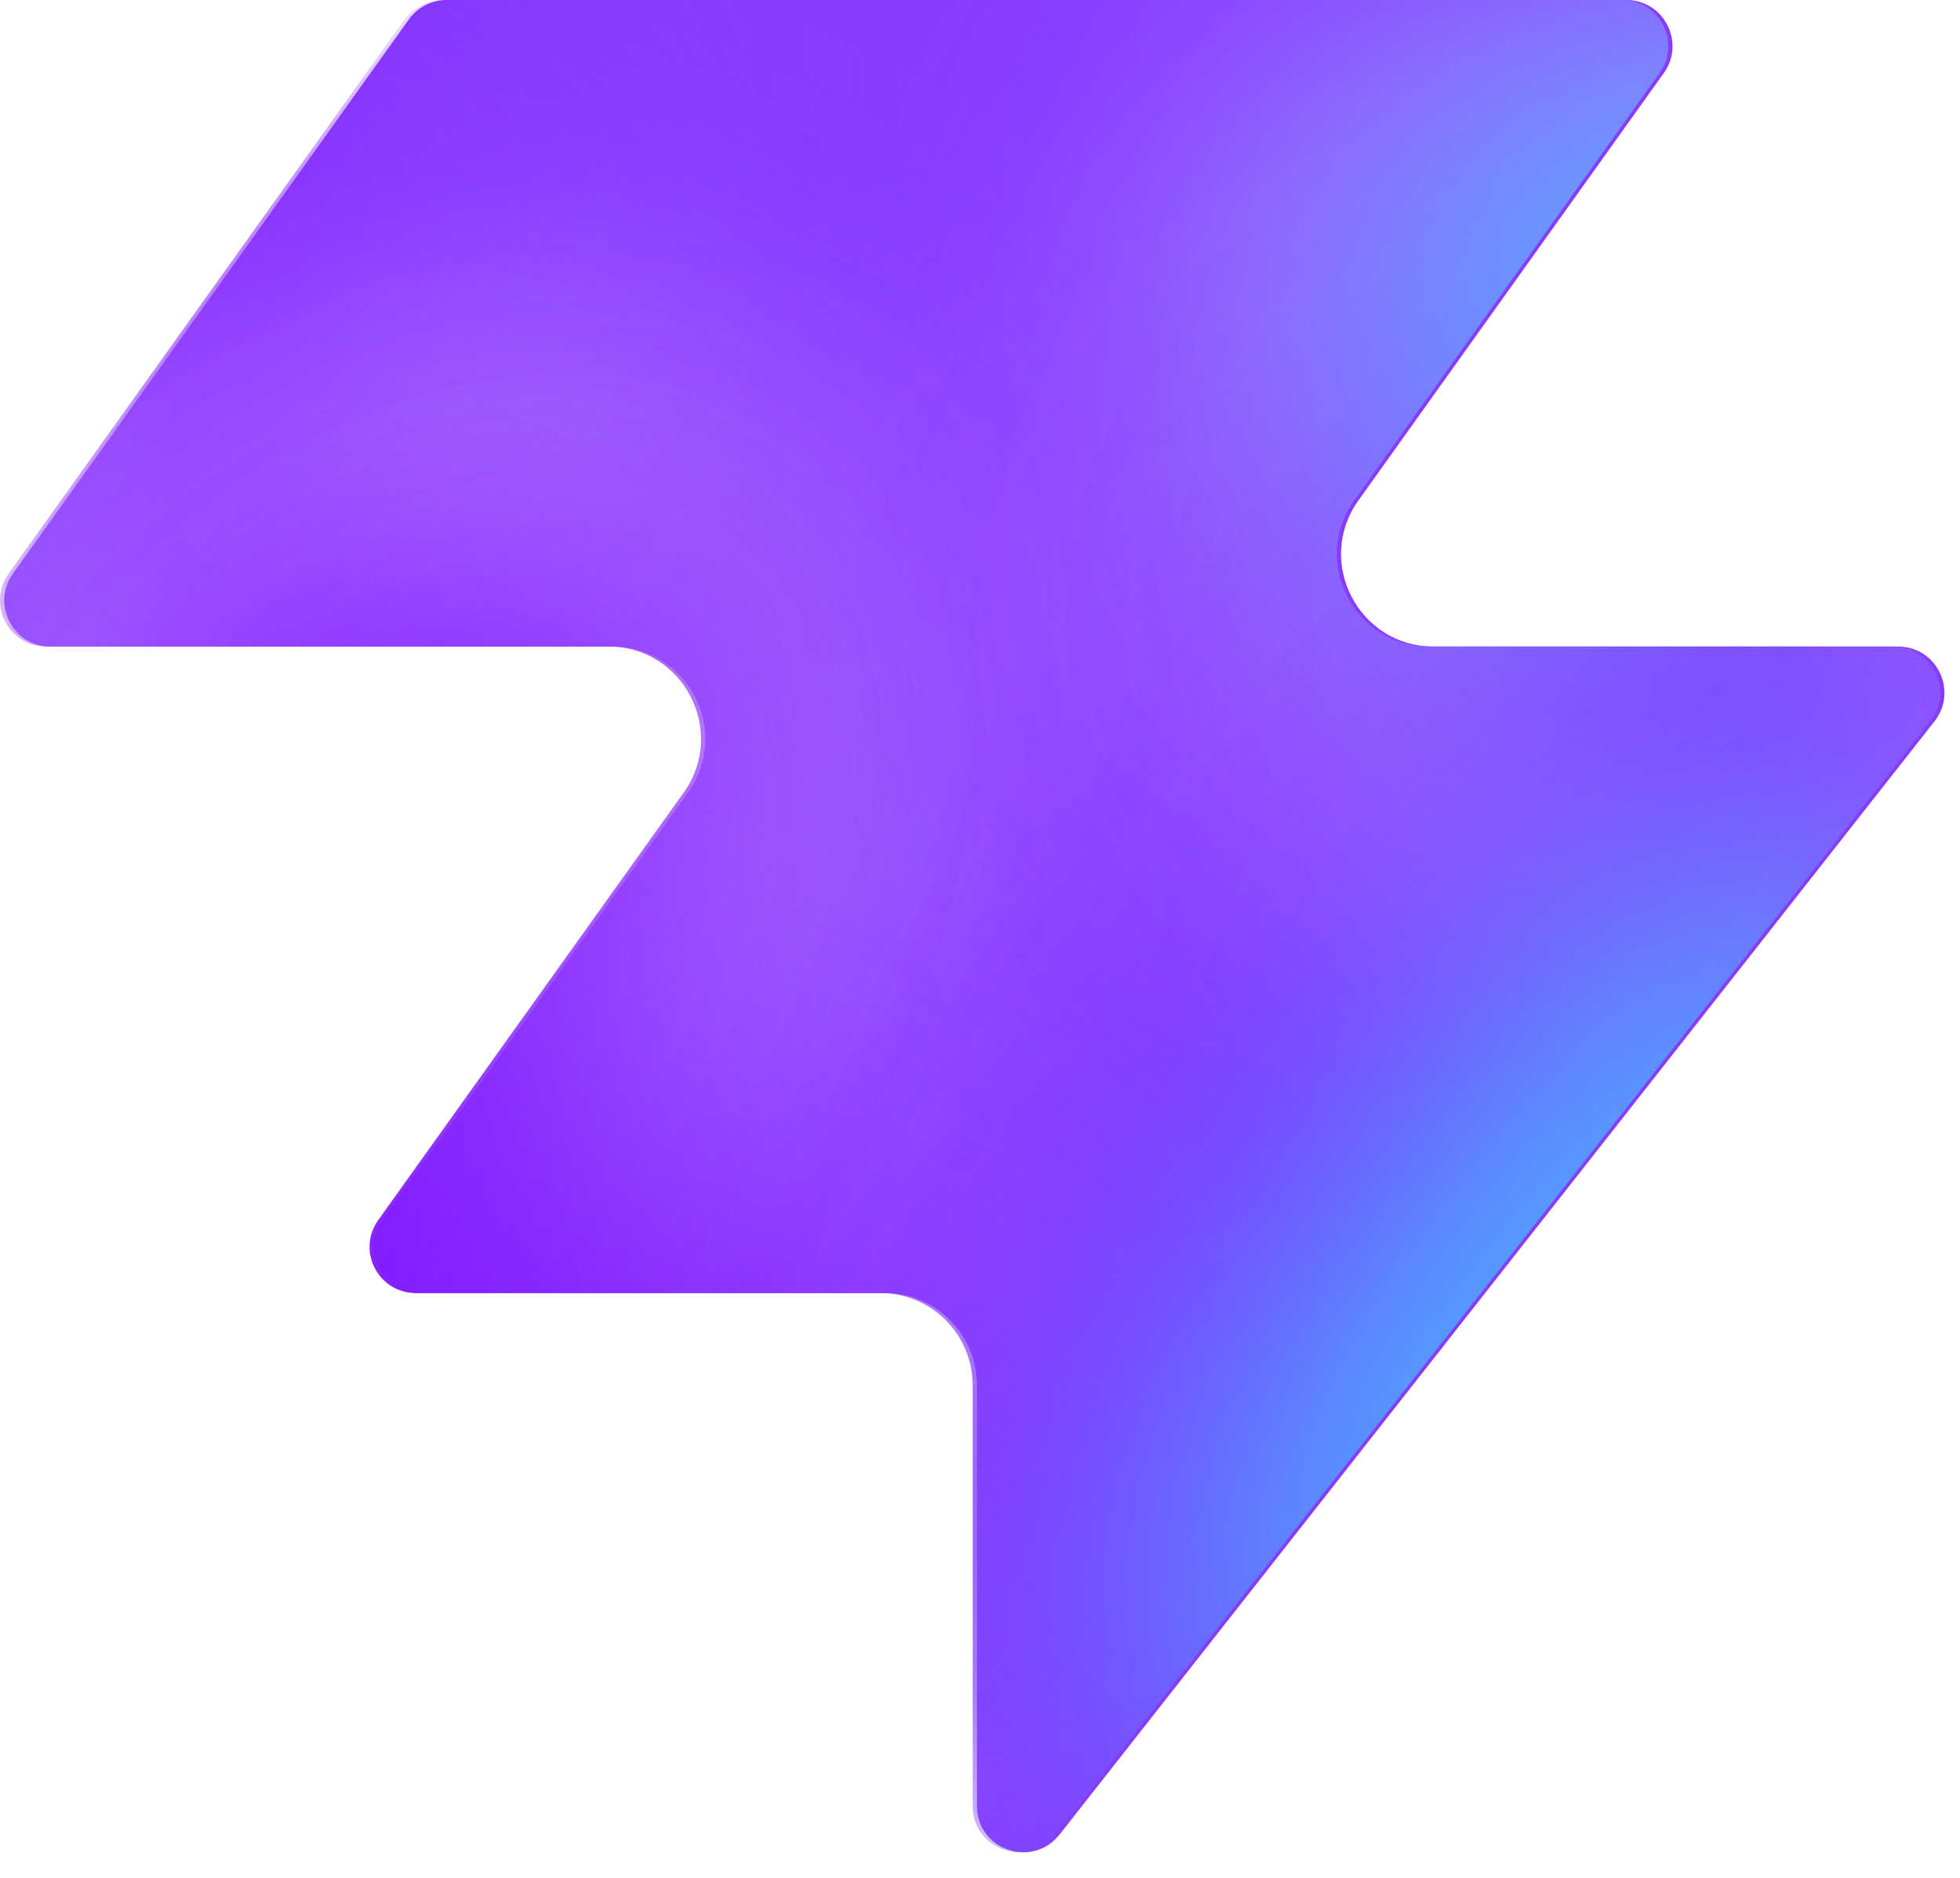
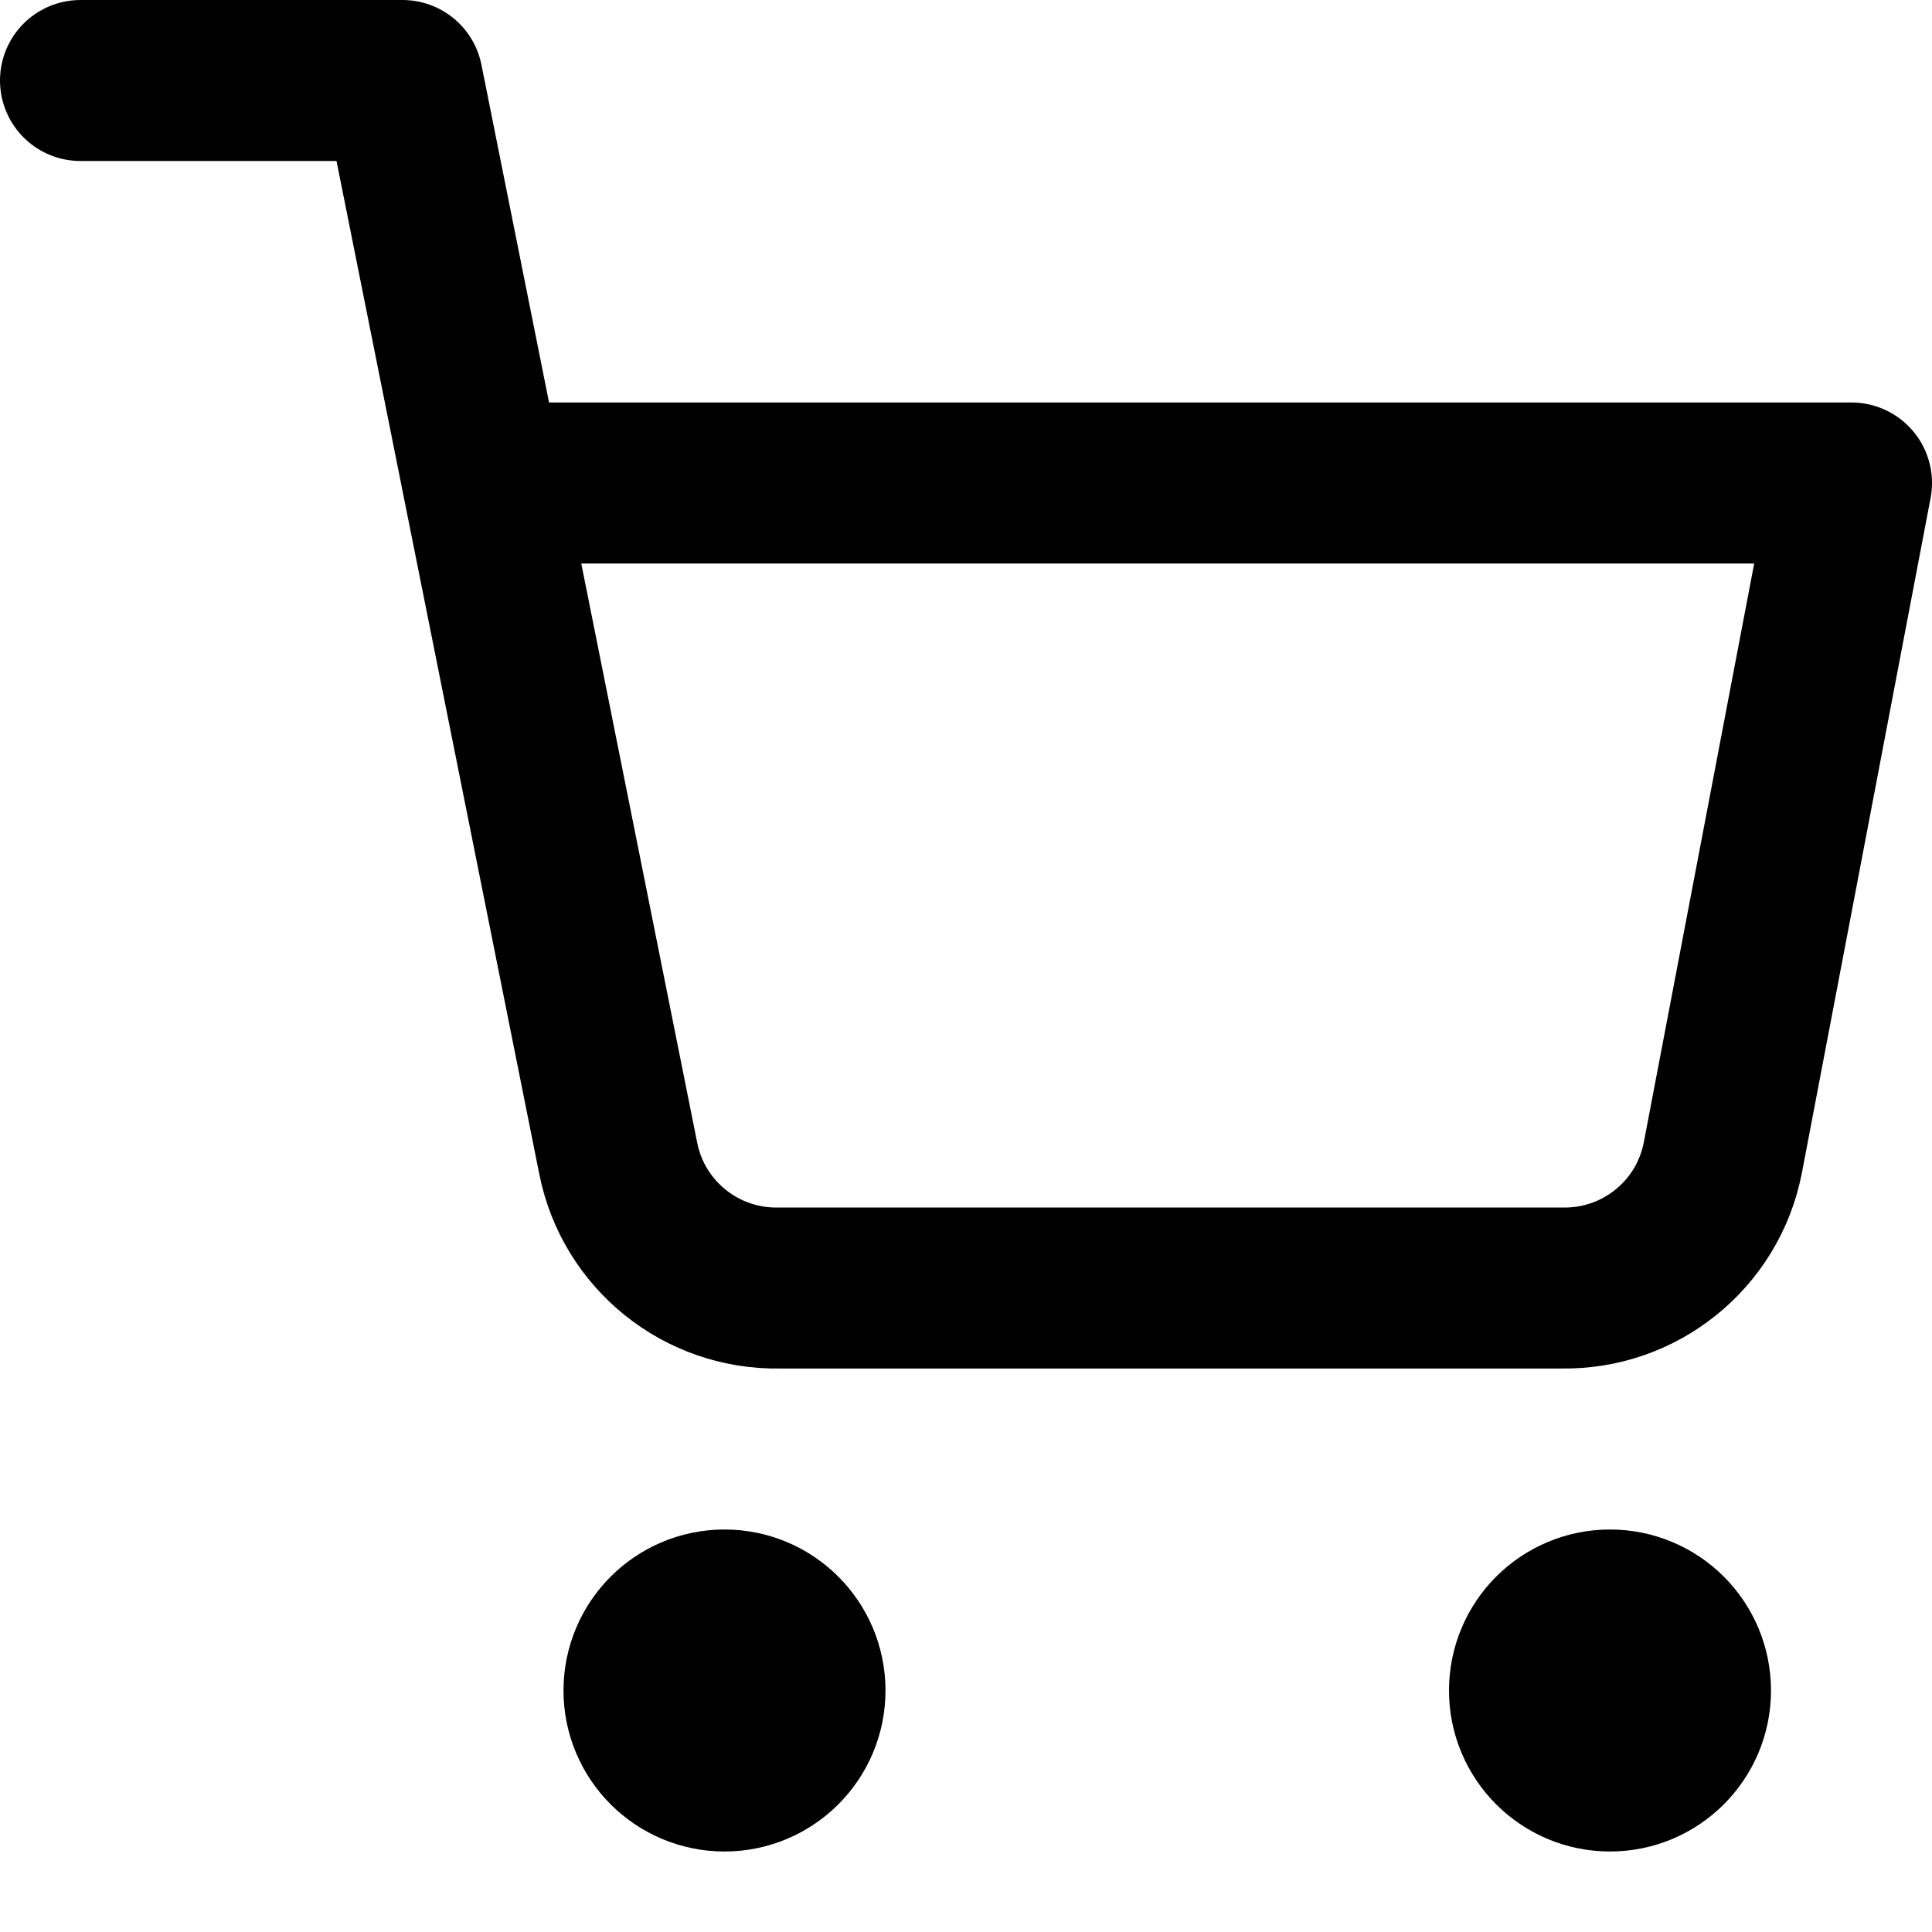
- <svg xmlns="http://www.w3.org/2000/svg" width="48" height="46" fill="none" viewBox="0 0 48 46">
-   <path fill="#863bff" d="M25.946 44.938c-.664.845-2.021.375-2.021-.698V33.937a2.26 2.26 0 0 0-2.262-2.262H10.287c-.92 0-1.456-1.04-.92-1.788l7.48-10.471c1.07-1.497 0-3.578-1.842-3.578H1.237c-.92 0-1.456-1.04-.92-1.788L10.013.474c.214-.297.556-.474.92-.474h28.894c.92 0 1.456 1.04.92 1.788l-7.48 10.471c-1.07 1.498 0 3.579 1.842 3.579h11.377c.943 0 1.473 1.088.89 1.83L25.947 44.94z" style="fill:#863bff;fill:color(display-p3 .525 .23 1);fill-opacity:1" />
-   <mask id="a" width="48" height="46" x="0" y="0" maskUnits="userSpaceOnUse" style="mask-type:alpha">
-     <path fill="#000" d="M25.842 44.938c-.664.844-2.021.375-2.021-.698V33.937a2.26 2.26 0 0 0-2.262-2.262H10.183c-.92 0-1.456-1.04-.92-1.788l7.48-10.471c1.07-1.498 0-3.579-1.842-3.579H1.133c-.92 0-1.456-1.04-.92-1.787L9.91.473c.214-.297.556-.474.92-.474h28.894c.92 0 1.456 1.04.92 1.788l-7.48 10.471c-1.07 1.498 0 3.578 1.842 3.578h11.377c.943 0 1.473 1.088.89 1.832L25.843 44.94z" style="fill:#000;fill-opacity:1" />
-   </mask>
-   <g mask="url(#a)">
-     <g filter="url(#b)">
-       <ellipse cx="5.508" cy="14.704" fill="#ede6ff" rx="5.508" ry="14.704" style="fill:#ede6ff;fill:color(display-p3 .927 .903 1);fill-opacity:1" transform="matrix(.00324 1 1 -.00324 -4.47 31.516)" />
-     </g>
-     <g filter="url(#c)">
-       <ellipse cx="10.399" cy="29.851" fill="#ede6ff" rx="10.399" ry="29.851" style="fill:#ede6ff;fill:color(display-p3 .927 .903 1);fill-opacity:1" transform="matrix(.00324 1 1 -.00324 -39.328 7.883)" />
-     </g>
-     <g filter="url(#d)">
-       <ellipse cx="5.508" cy="30.487" fill="#7e14ff" rx="5.508" ry="30.487" style="fill:#7e14ff;fill:color(display-p3 .492 .077 1);fill-opacity:1" transform="rotate(89.814 -25.913 -14.639)scale(1 -1)" />
-     </g>
-     <g filter="url(#e)">
-       <ellipse cx="5.508" cy="30.599" fill="#7e14ff" rx="5.508" ry="30.599" style="fill:#7e14ff;fill:color(display-p3 .492 .077 1);fill-opacity:1" transform="rotate(89.814 -32.644 -3.334)scale(1 -1)" />
-     </g>
-     <g filter="url(#f)">
-       <ellipse cx="5.508" cy="30.599" fill="#7e14ff" rx="5.508" ry="30.599" style="fill:#7e14ff;fill:color(display-p3 .492 .077 1);fill-opacity:1" transform="matrix(.00324 1 1 -.00324 -34.34 30.47)" />
-     </g>
-     <g filter="url(#g)">
-       <ellipse cx="14.072" cy="22.078" fill="#ede6ff" rx="14.072" ry="22.078" style="fill:#ede6ff;fill:color(display-p3 .927 .903 1);fill-opacity:1" transform="rotate(93.35 24.506 48.493)scale(-1 1)" />
-     </g>
-     <g filter="url(#h)">
-       <ellipse cx="3.47" cy="21.501" fill="#7e14ff" rx="3.47" ry="21.501" style="fill:#7e14ff;fill:color(display-p3 .492 .077 1);fill-opacity:1" transform="rotate(89.009 28.708 47.59)scale(-1 1)" />
-     </g>
-     <g filter="url(#i)">
-       <ellipse cx="3.47" cy="21.501" fill="#7e14ff" rx="3.47" ry="21.501" style="fill:#7e14ff;fill:color(display-p3 .492 .077 1);fill-opacity:1" transform="rotate(89.009 28.708 47.59)scale(-1 1)" />
-     </g>
-     <g filter="url(#j)">
-       <ellipse cx=".387" cy="8.972" fill="#7e14ff" rx="4.407" ry="29.108" style="fill:#7e14ff;fill:color(display-p3 .492 .077 1);fill-opacity:1" transform="rotate(39.51 .387 8.972)" />
-     </g>
-     <g filter="url(#k)">
-       <ellipse cx="47.523" cy="-6.092" fill="#7e14ff" rx="4.407" ry="29.108" style="fill:#7e14ff;fill:color(display-p3 .492 .077 1);fill-opacity:1" transform="rotate(37.892 47.523 -6.092)" />
-     </g>
-     <g filter="url(#l)">
-       <ellipse cx="41.412" cy="6.333" fill="#47bfff" rx="5.971" ry="9.665" style="fill:#47bfff;fill:color(display-p3 .28 .748 1);fill-opacity:1" transform="rotate(37.892 41.412 6.333)" />
-     </g>
-     <g filter="url(#m)">
-       <ellipse cx="-1.879" cy="38.332" fill="#7e14ff" rx="4.407" ry="29.108" style="fill:#7e14ff;fill:color(display-p3 .492 .077 1);fill-opacity:1" transform="rotate(37.892 -1.88 38.332)" />
-     </g>
-     <g filter="url(#n)">
-       <ellipse cx="-1.879" cy="38.332" fill="#7e14ff" rx="4.407" ry="29.108" style="fill:#7e14ff;fill:color(display-p3 .492 .077 1);fill-opacity:1" transform="rotate(37.892 -1.88 38.332)" />
-     </g>
-     <g filter="url(#o)">
-       <ellipse cx="35.651" cy="29.907" fill="#7e14ff" rx="4.407" ry="29.108" style="fill:#7e14ff;fill:color(display-p3 .492 .077 1);fill-opacity:1" transform="rotate(37.892 35.651 29.907)" />
-     </g>
-     <g filter="url(#p)">
-       <ellipse cx="38.418" cy="32.4" fill="#47bfff" rx="5.971" ry="15.297" style="fill:#47bfff;fill:color(display-p3 .28 .748 1);fill-opacity:1" transform="rotate(37.892 38.418 32.4)" />
-     </g>
-   </g>
-   <defs>
-     <filter id="b" width="60.045" height="41.654" x="-19.77" y="16.149" color-interpolation-filters="sRGB" filterUnits="userSpaceOnUse">
-       <feFlood flood-opacity="0" result="BackgroundImageFix" />
-       <feBlend in="SourceGraphic" in2="BackgroundImageFix" result="shape" />
-       <feGaussianBlur result="effect1_foregroundBlur_2002_17158" stdDeviation="7.659" />
-     </filter>
-     <filter id="c" width="90.34" height="51.437" x="-54.613" y="-7.533" color-interpolation-filters="sRGB" filterUnits="userSpaceOnUse">
-       <feFlood flood-opacity="0" result="BackgroundImageFix" />
-       <feBlend in="SourceGraphic" in2="BackgroundImageFix" result="shape" />
-       <feGaussianBlur result="effect1_foregroundBlur_2002_17158" stdDeviation="7.659" />
-     </filter>
-     <filter id="d" width="79.355" height="29.4" x="-49.64" y="2.03" color-interpolation-filters="sRGB" filterUnits="userSpaceOnUse">
-       <feFlood flood-opacity="0" result="BackgroundImageFix" />
-       <feBlend in="SourceGraphic" in2="BackgroundImageFix" result="shape" />
-       <feGaussianBlur result="effect1_foregroundBlur_2002_17158" stdDeviation="4.596" />
-     </filter>
-     <filter id="e" width="79.579" height="29.4" x="-45.045" y="20.029" color-interpolation-filters="sRGB" filterUnits="userSpaceOnUse">
-       <feFlood flood-opacity="0" result="BackgroundImageFix" />
-       <feBlend in="SourceGraphic" in2="BackgroundImageFix" result="shape" />
-       <feGaussianBlur result="effect1_foregroundBlur_2002_17158" stdDeviation="4.596" />
-     </filter>
-     <filter id="f" width="79.579" height="29.4" x="-43.513" y="21.178" color-interpolation-filters="sRGB" filterUnits="userSpaceOnUse">
-       <feFlood flood-opacity="0" result="BackgroundImageFix" />
-       <feBlend in="SourceGraphic" in2="BackgroundImageFix" result="shape" />
-       <feGaussianBlur result="effect1_foregroundBlur_2002_17158" stdDeviation="4.596" />
-     </filter>
-     <filter id="g" width="74.749" height="58.852" x="15.756" y="-17.901" color-interpolation-filters="sRGB" filterUnits="userSpaceOnUse">
-       <feFlood flood-opacity="0" result="BackgroundImageFix" />
-       <feBlend in="SourceGraphic" in2="BackgroundImageFix" result="shape" />
-       <feGaussianBlur result="effect1_foregroundBlur_2002_17158" stdDeviation="7.659" />
-     </filter>
-     <filter id="h" width="61.377" height="25.362" x="23.548" y="2.284" color-interpolation-filters="sRGB" filterUnits="userSpaceOnUse">
-       <feFlood flood-opacity="0" result="BackgroundImageFix" />
-       <feBlend in="SourceGraphic" in2="BackgroundImageFix" result="shape" />
-       <feGaussianBlur result="effect1_foregroundBlur_2002_17158" stdDeviation="4.596" />
-     </filter>
-     <filter id="i" width="61.377" height="25.362" x="23.548" y="2.284" color-interpolation-filters="sRGB" filterUnits="userSpaceOnUse">
-       <feFlood flood-opacity="0" result="BackgroundImageFix" />
-       <feBlend in="SourceGraphic" in2="BackgroundImageFix" result="shape" />
-       <feGaussianBlur result="effect1_foregroundBlur_2002_17158" stdDeviation="4.596" />
-     </filter>
-     <filter id="j" width="56.045" height="63.649" x="-27.636" y="-22.853" color-interpolation-filters="sRGB" filterUnits="userSpaceOnUse">
-       <feFlood flood-opacity="0" result="BackgroundImageFix" />
-       <feBlend in="SourceGraphic" in2="BackgroundImageFix" result="shape" />
-       <feGaussianBlur result="effect1_foregroundBlur_2002_17158" stdDeviation="4.596" />
-     </filter>
-     <filter id="k" width="54.814" height="64.646" x="20.116" y="-38.415" color-interpolation-filters="sRGB" filterUnits="userSpaceOnUse">
-       <feFlood flood-opacity="0" result="BackgroundImageFix" />
-       <feBlend in="SourceGraphic" in2="BackgroundImageFix" result="shape" />
-       <feGaussianBlur result="effect1_foregroundBlur_2002_17158" stdDeviation="4.596" />
-     </filter>
-     <filter id="l" width="33.541" height="35.313" x="24.641" y="-11.323" color-interpolation-filters="sRGB" filterUnits="userSpaceOnUse">
-       <feFlood flood-opacity="0" result="BackgroundImageFix" />
-       <feBlend in="SourceGraphic" in2="BackgroundImageFix" result="shape" />
-       <feGaussianBlur result="effect1_foregroundBlur_2002_17158" stdDeviation="4.596" />
-     </filter>
-     <filter id="m" width="54.814" height="64.646" x="-29.286" y="6.009" color-interpolation-filters="sRGB" filterUnits="userSpaceOnUse">
-       <feFlood flood-opacity="0" result="BackgroundImageFix" />
-       <feBlend in="SourceGraphic" in2="BackgroundImageFix" result="shape" />
-       <feGaussianBlur result="effect1_foregroundBlur_2002_17158" stdDeviation="4.596" />
-     </filter>
-     <filter id="n" width="54.814" height="64.646" x="-29.286" y="6.009" color-interpolation-filters="sRGB" filterUnits="userSpaceOnUse">
-       <feFlood flood-opacity="0" result="BackgroundImageFix" />
-       <feBlend in="SourceGraphic" in2="BackgroundImageFix" result="shape" />
-       <feGaussianBlur result="effect1_foregroundBlur_2002_17158" stdDeviation="4.596" />
-     </filter>
-     <filter id="o" width="54.814" height="64.646" x="8.244" y="-2.416" color-interpolation-filters="sRGB" filterUnits="userSpaceOnUse">
-       <feFlood flood-opacity="0" result="BackgroundImageFix" />
-       <feBlend in="SourceGraphic" in2="BackgroundImageFix" result="shape" />
-       <feGaussianBlur result="effect1_foregroundBlur_2002_17158" stdDeviation="4.596" />
-     </filter>
-     <filter id="p" width="39.409" height="43.623" x="18.713" y="10.588" color-interpolation-filters="sRGB" filterUnits="userSpaceOnUse">
-       <feFlood flood-opacity="0" result="BackgroundImageFix" />
-       <feBlend in="SourceGraphic" in2="BackgroundImageFix" result="shape" />
-       <feGaussianBlur result="effect1_foregroundBlur_2002_17158" stdDeviation="4.596" />
-     </filter>
-   </defs>
+ <svg xmlns="http://www.w3.org/2000/svg" viewBox="0 0 24 24" fill="none" stroke="#000" stroke-width="2" stroke-linecap="round" stroke-linejoin="round">
+   <circle cx="9" cy="21" r="1" />
+   <circle cx="20" cy="21" r="1" />
+   <path d="M1 1h4l2.68 13.39a2 2 0 0 0 2 1.61h9.72a2 2 0 0 0 2-1.61L23 6H6" />
</svg>
